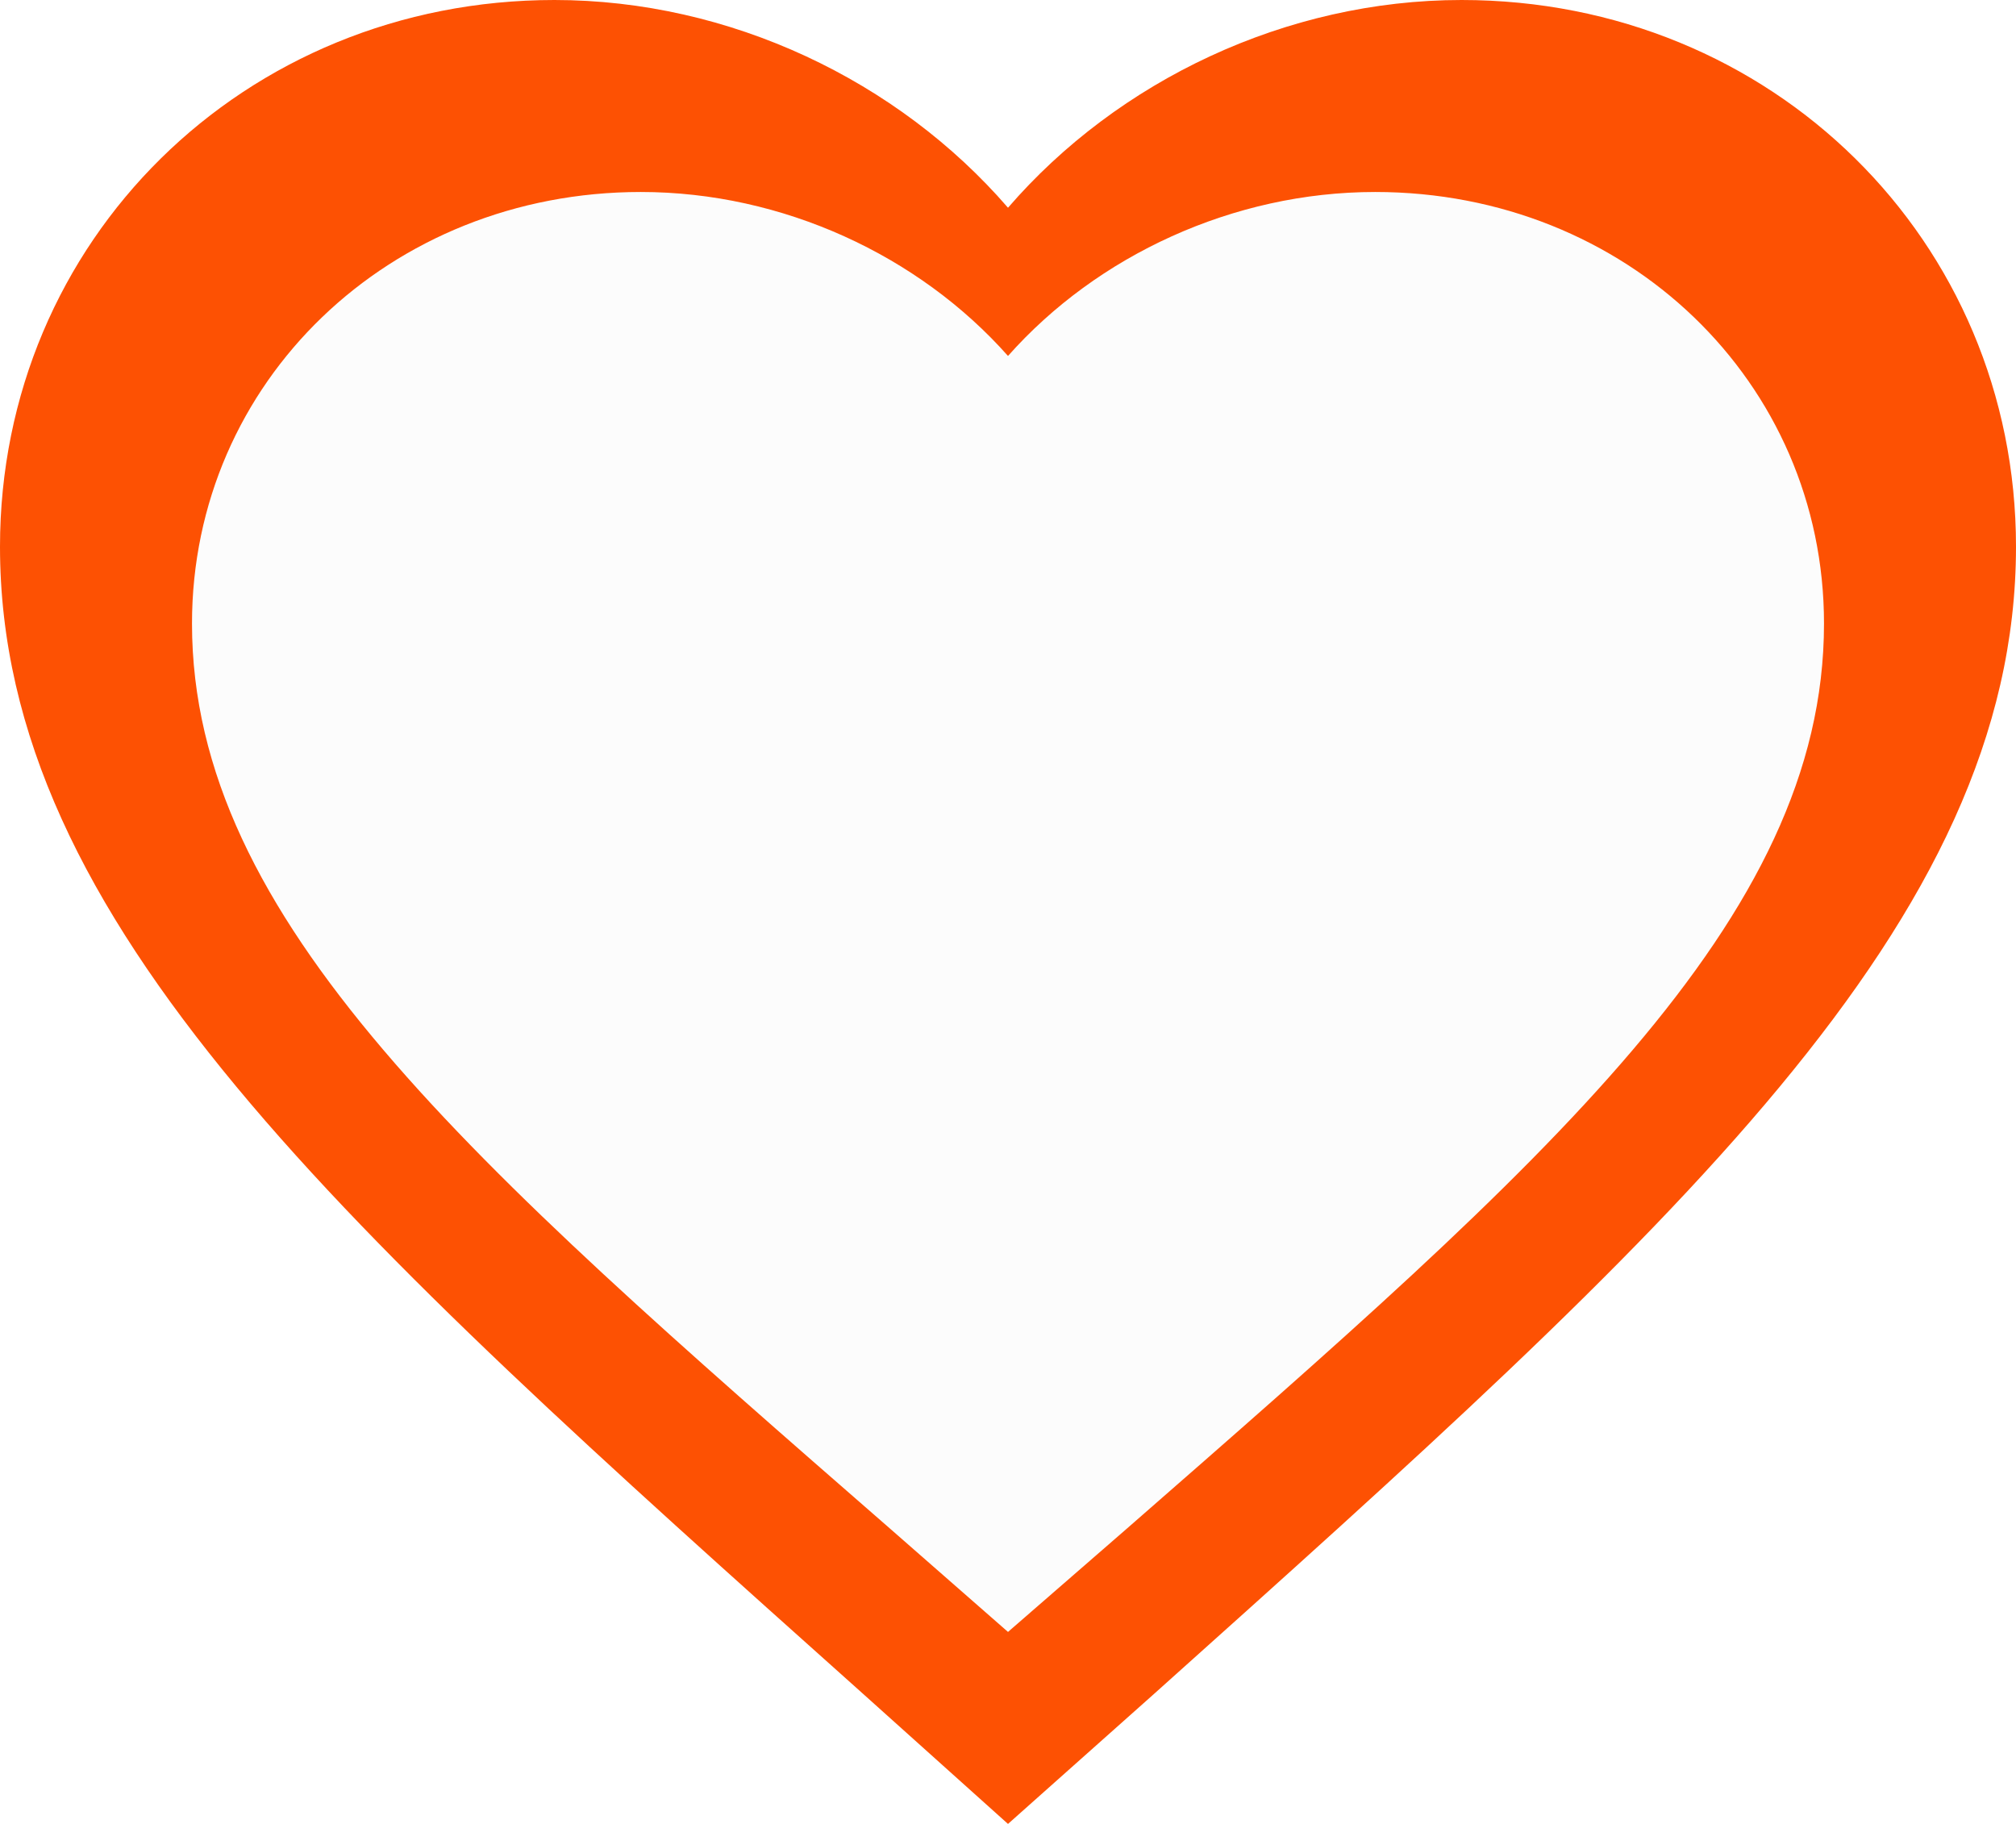
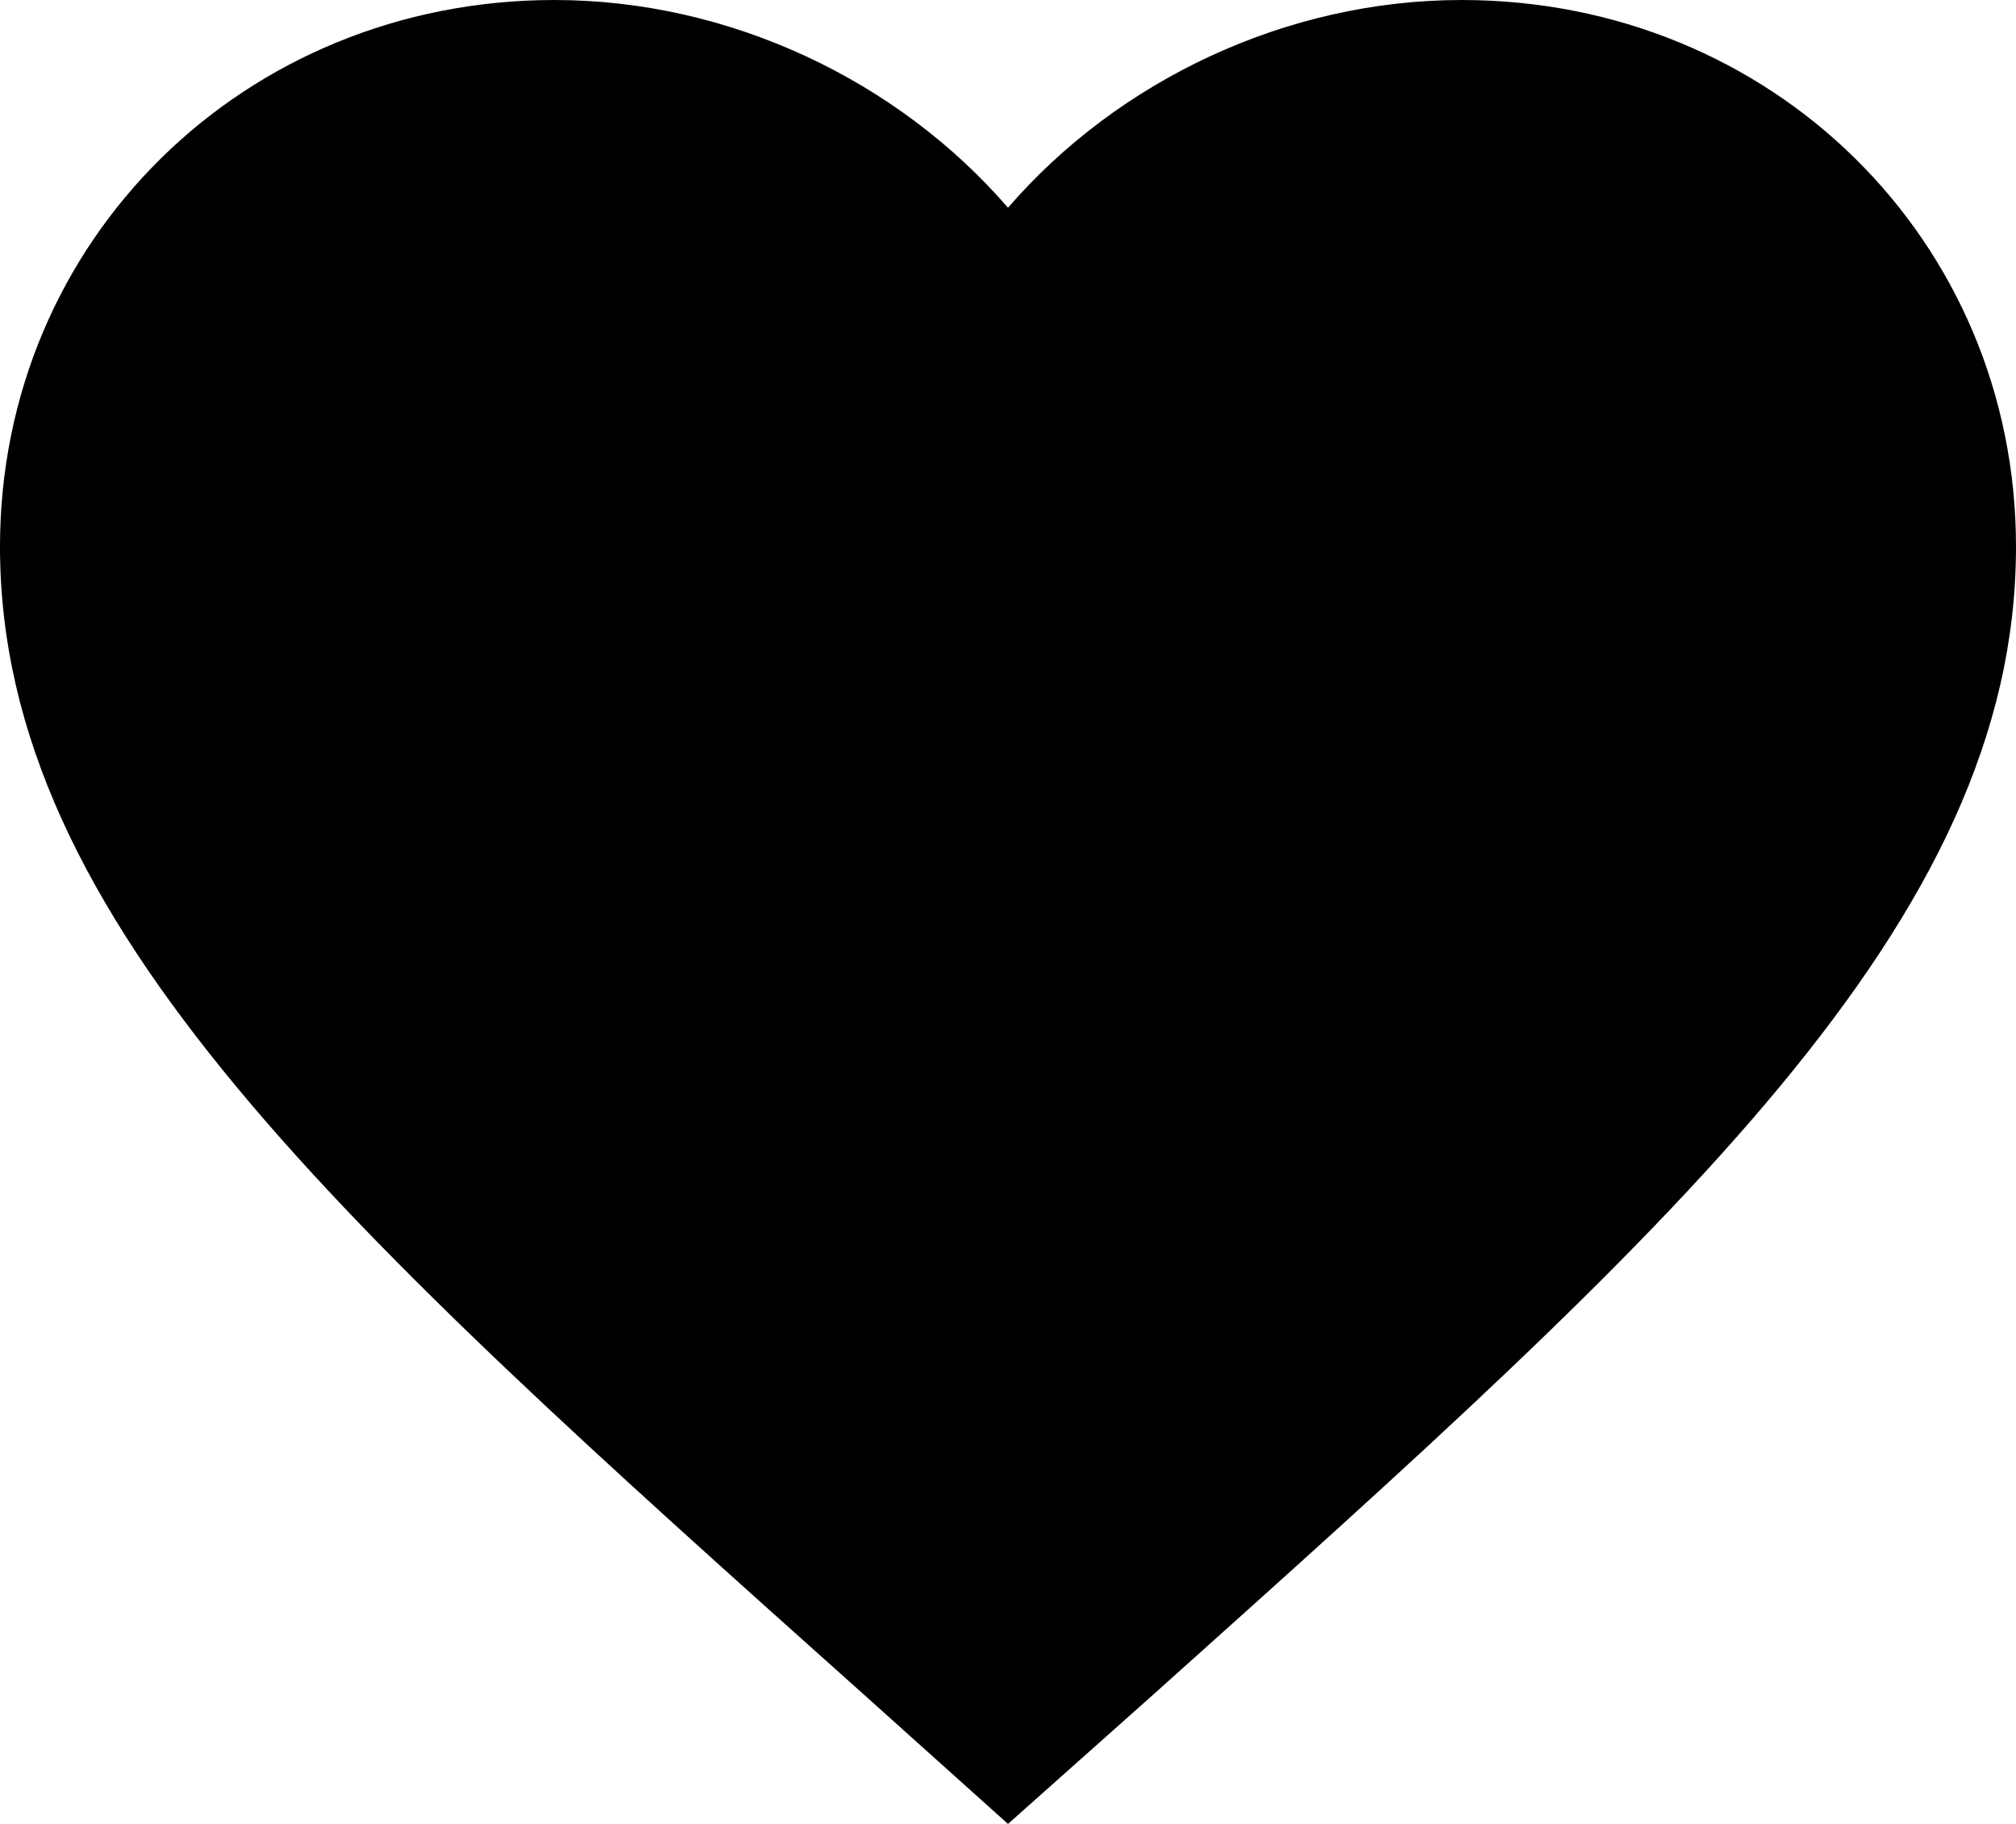
- <svg xmlns="http://www.w3.org/2000/svg" width="21" height="19" viewBox="0 0 21 19" fill="none">
-   <path d="M10.5 19L8.977 17.633C3.57 12.798 0 9.609 0 5.695C0 2.506 2.541 0 5.775 0C7.602 0 9.355 0.839 10.5 2.164C11.645 0.839 13.398 0 15.225 0C18.459 0 21 2.506 21 5.695C21 9.609 17.43 12.798 12.023 17.644L10.5 19Z" fill="#FD5103" />
-   <path d="M10.5 17L9.268 15.921C4.89 12.104 2 9.586 2 6.496C2 3.978 4.057 2 6.675 2C8.154 2 9.573 2.662 10.5 3.708C11.427 2.662 12.846 2 14.325 2C16.943 2 19 3.978 19 6.496C19 9.586 16.11 12.104 11.732 15.929L10.5 17Z" fill="#FCFCFC" />
+ <svg xmlns="http://www.w3.org/2000/svg" width="21" height="19" viewBox="0 0 21 19">
+   <path class="icon-outline" d="M10.5 19L8.977 17.633C3.57 12.798 0 9.609 0 5.695C0 2.506 2.541 0 5.775 0C7.602 0 9.355 0.839 10.5 2.164C11.645 0.839 13.398 0 15.225 0C18.459 0 21 2.506 21 5.695C21 9.609 17.43 12.798 12.023 17.644L10.5 19Z" />
+   <path class="icon-background" d="M10.5 17L9.268 15.921C4.89 12.104 2 9.586 2 6.496C2 3.978 4.057 2 6.675 2C8.154 2 9.573 2.662 10.5 3.708C11.427 2.662 12.846 2 14.325 2C16.943 2 19 3.978 19 6.496C19 9.586 16.11 12.104 11.732 15.929L10.5 17Z" />
</svg>
